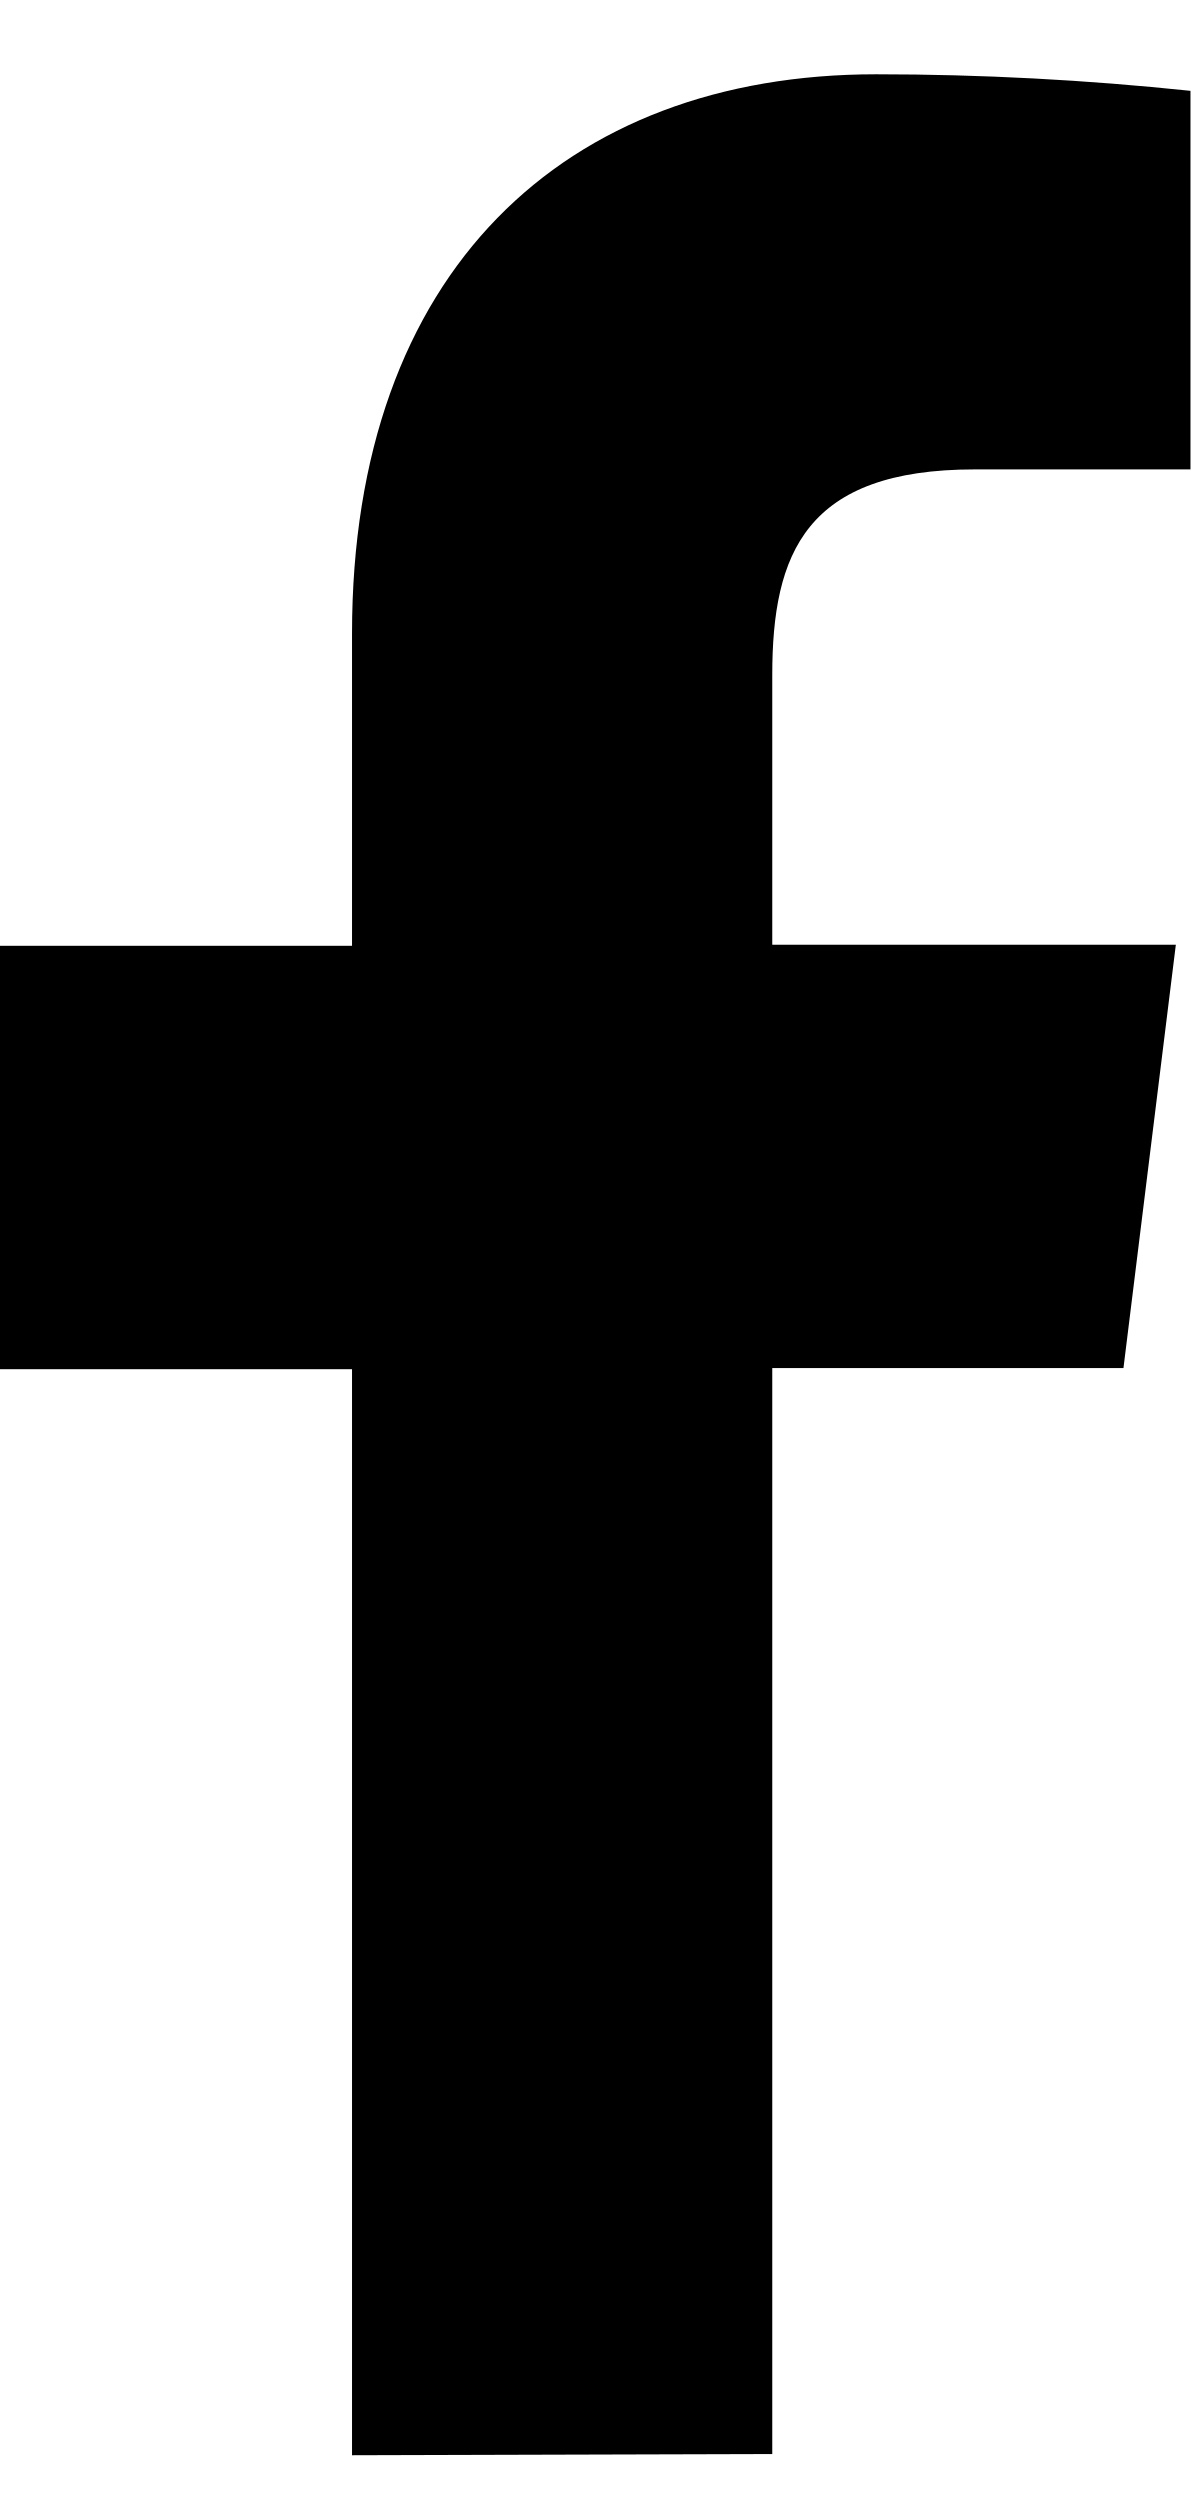
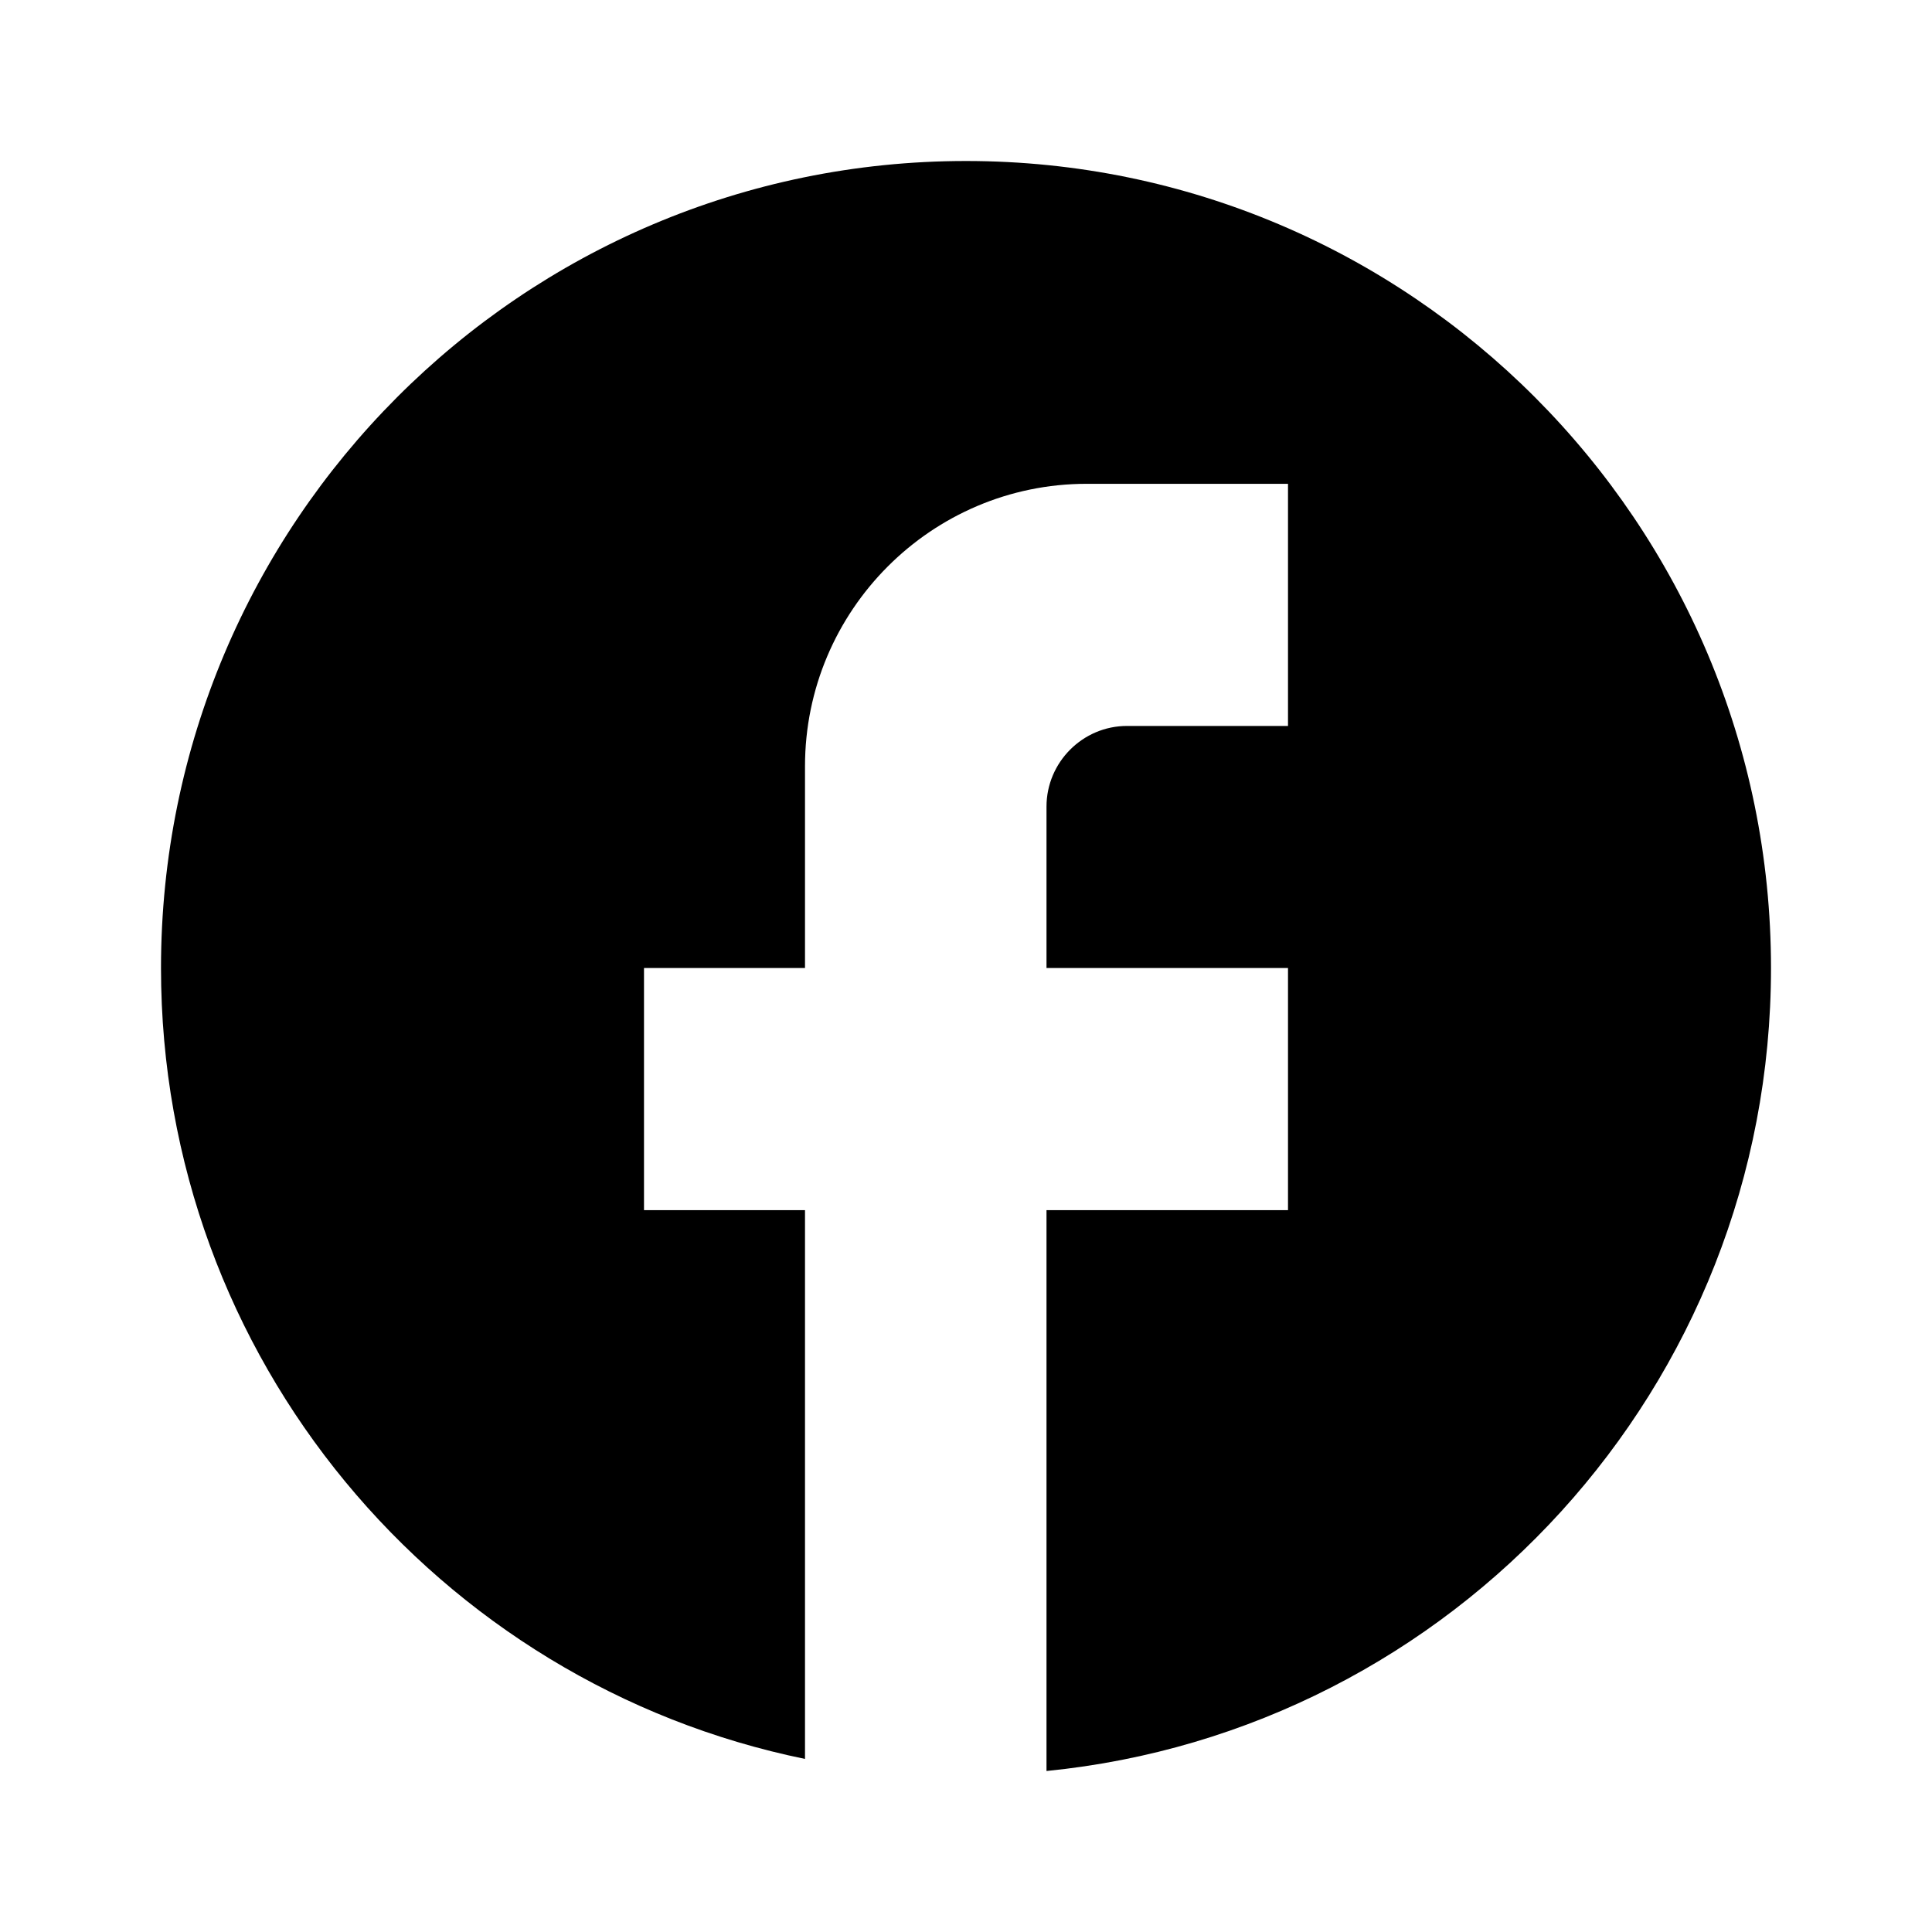
- <svg xmlns="http://www.w3.org/2000/svg" width="10" height="21" viewBox="0 0 10 21" fill="none">
-   <path fill-rule="evenodd" clip-rule="evenodd" d="M8.186 3.943H10V0.763C9.123 0.671 8.241 0.624 7.359 0.624C4.744 0.624 2.957 2.278 2.957 5.322V7.945H0V11.501H2.957V20.624L6.487 20.614V11.492H9.437L9.877 7.936H6.487V5.671C6.487 4.646 6.769 3.943 8.187 3.943" fill="currentColor" />
+ <svg xmlns="http://www.w3.org/2000/svg" width="24" height="24" viewBox="0 0 24 24" fill="none">
+   <path d="M22 12.025C22 6.491 17.52 2 12 2C6.48 2 2 6.491 2 12.025C2 16.877 5.44 20.917 10 21.85V15.033H8V12.025H10V9.519C10 7.584 11.57 6.01 13.5 6.01H16V9.018H14C13.45 9.018 13 9.469 13 10.02V12.025H16V15.033H13V22C18.05 21.499 22 17.228 22 12.025Z" fill="currentColor" />
</svg>
